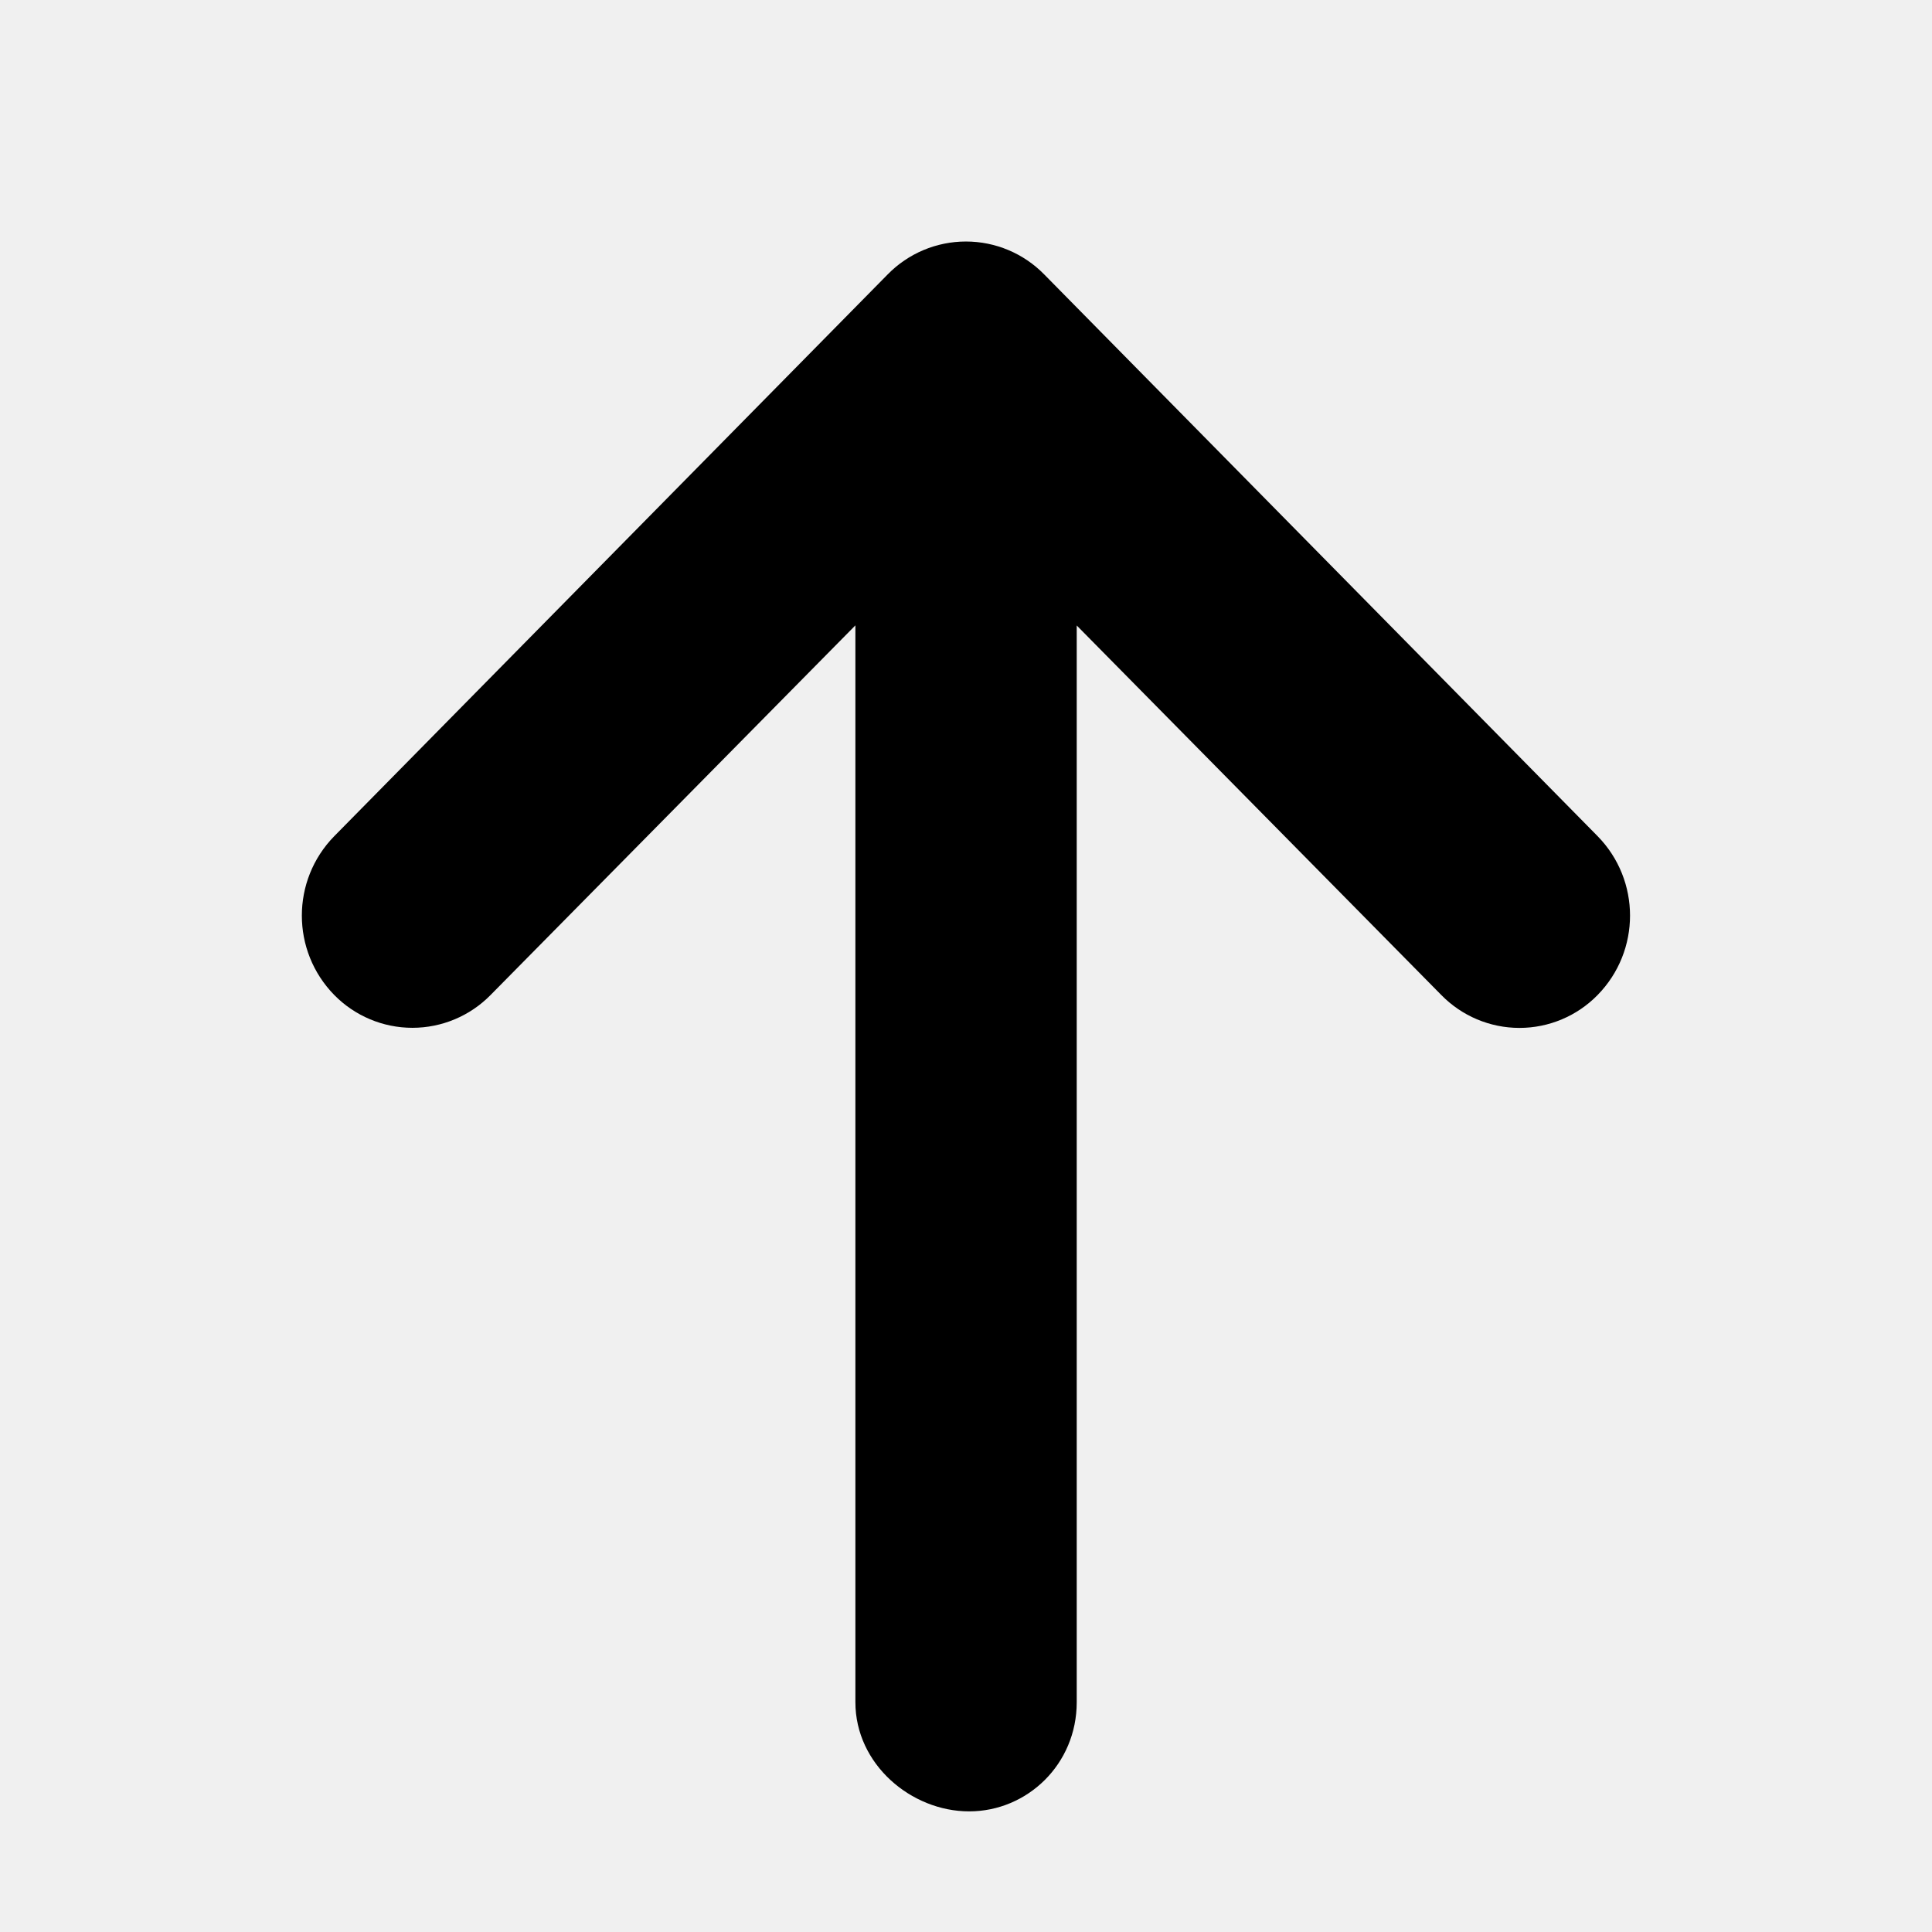
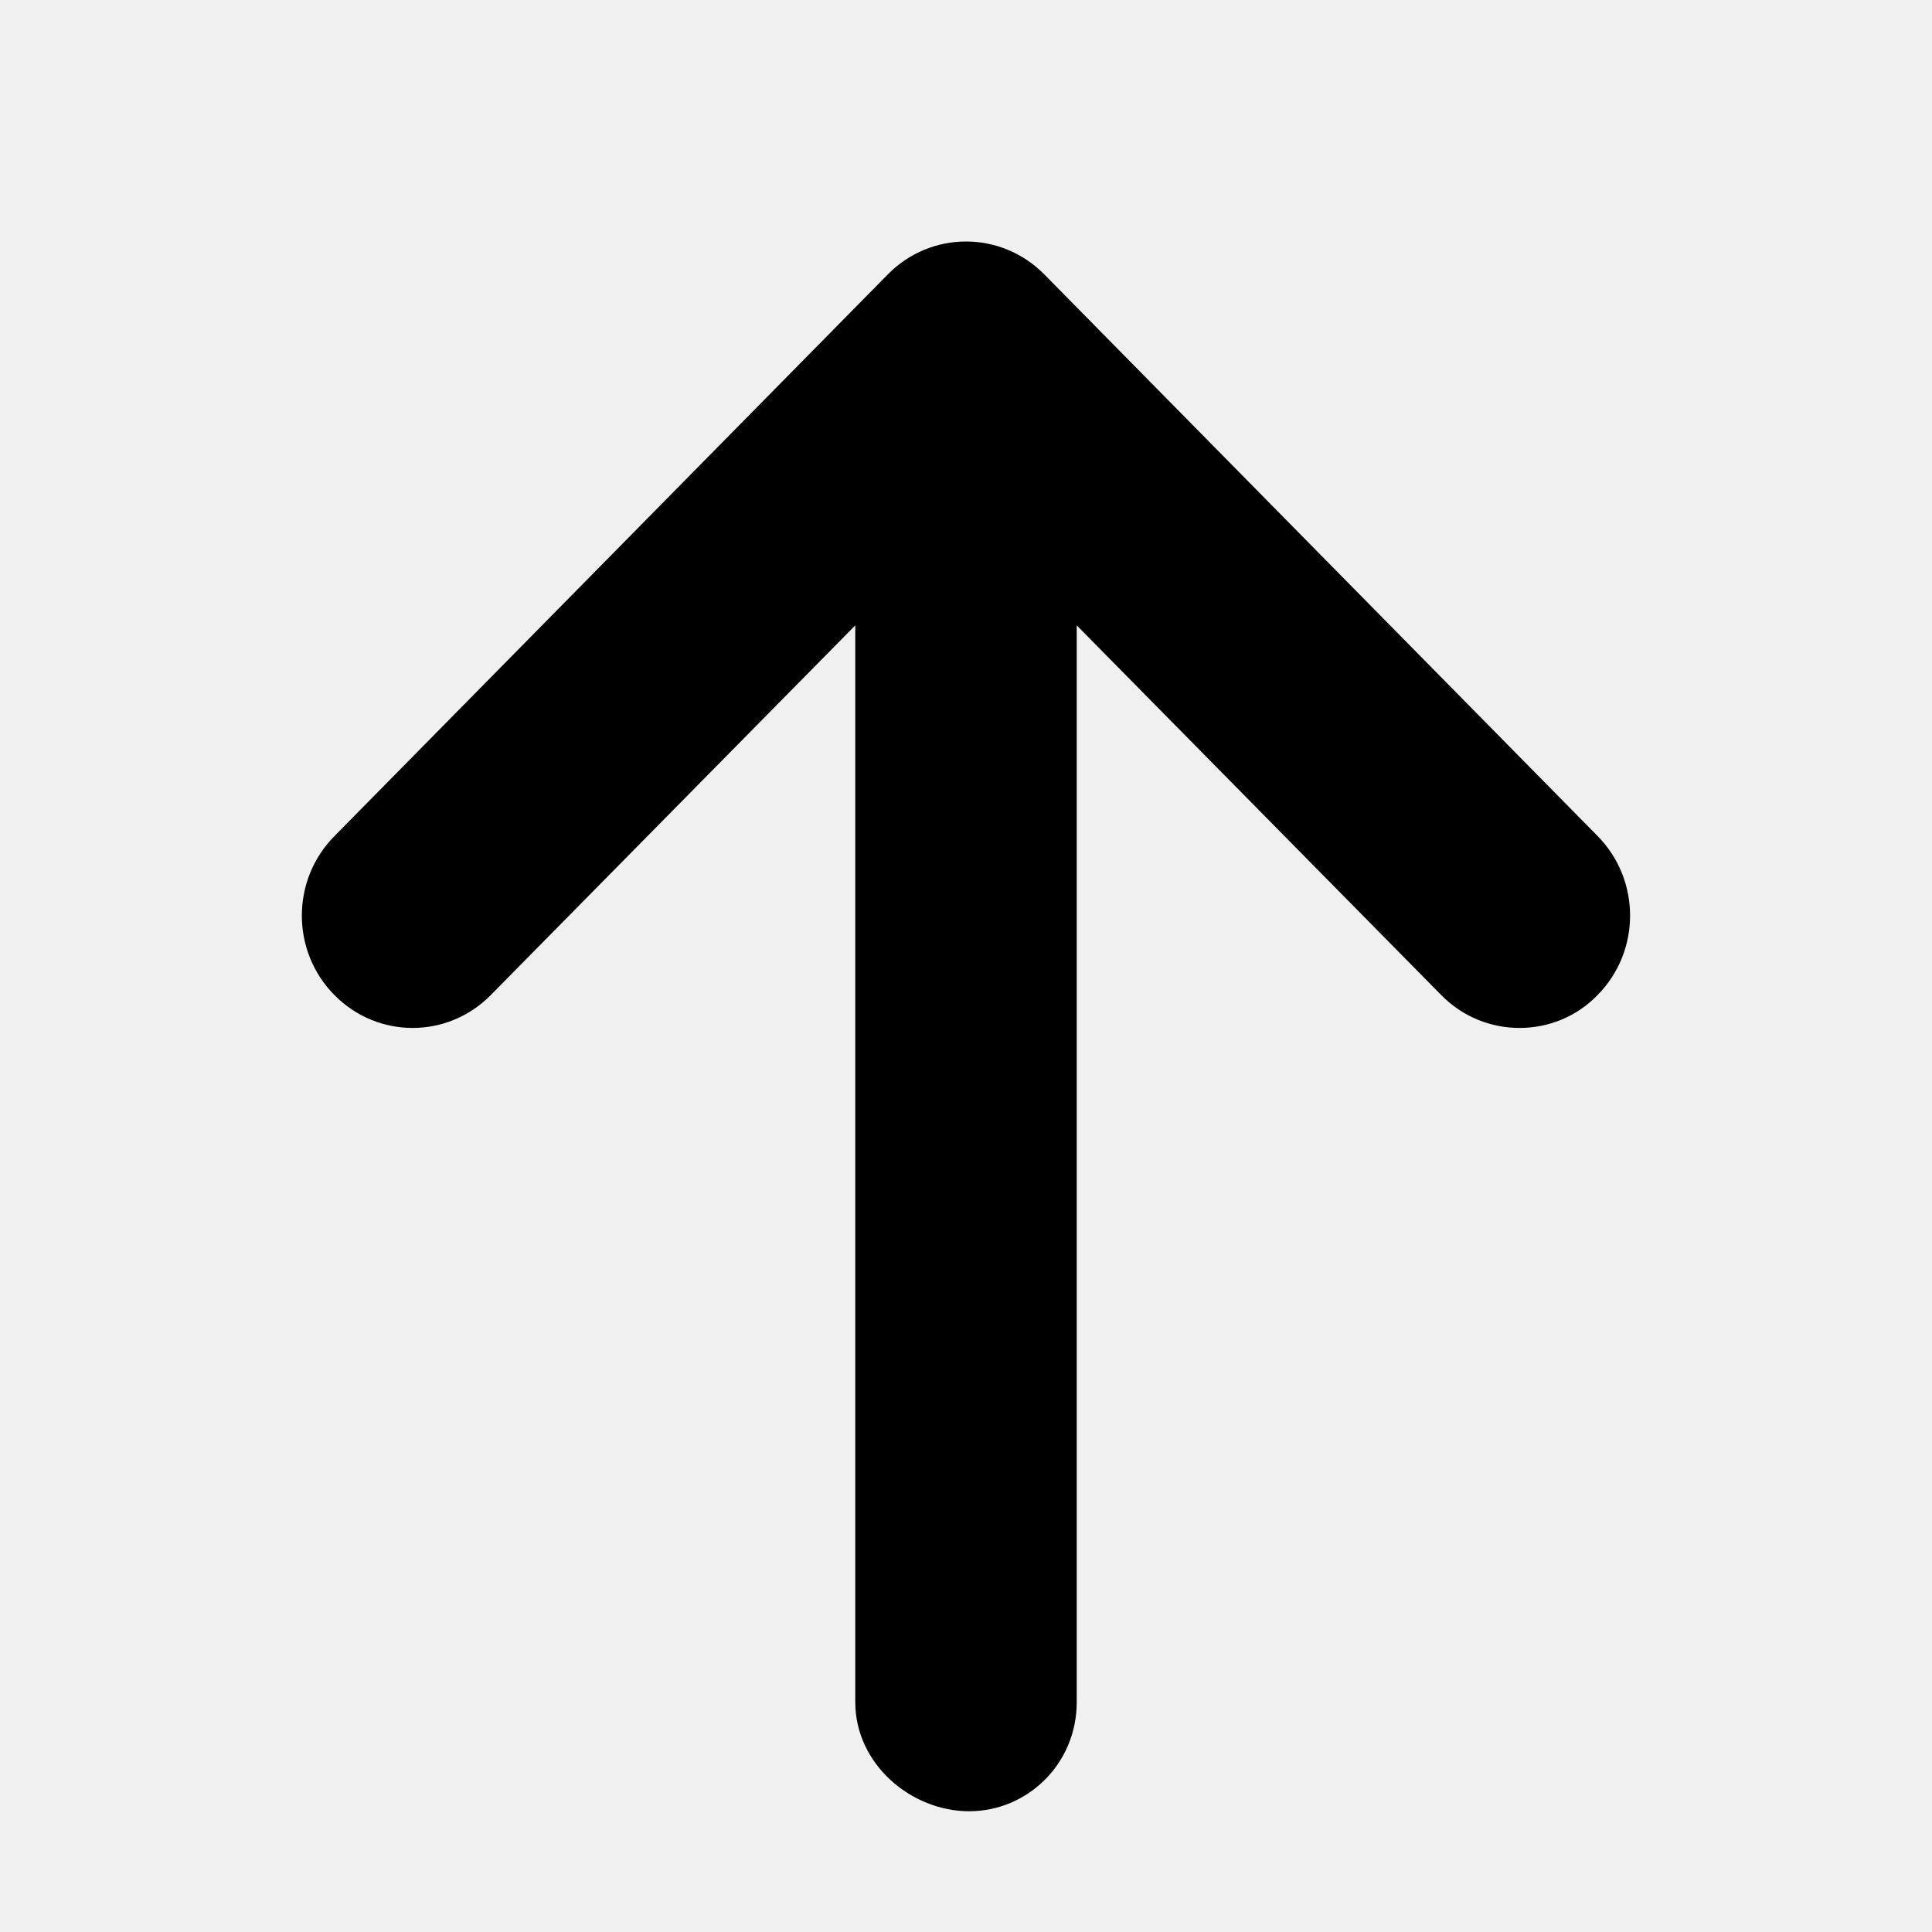
- <svg xmlns="http://www.w3.org/2000/svg" width="16" height="16" viewBox="0 0 16 16">
-   <g clip-path="url(#a)">
-     <path d="M13.231 8.24a.905.905 0 0 1-1.295 0L8.917 5.18v8.917c0 .514-.41.904-.891.904-.48 0-.942-.39-.942-.904V5.179L4.063 8.24a.907.907 0 0 1-1.295 0 .94.94 0 0 1 0-1.315l4.583-4.652a.907.907 0 0 1 1.297 0l4.583 4.652a.94.94 0 0 1 0 1.315z" />
-   </g>
-   <defs>
-     <clipPath id="a">
-       <path fill="#fff" d="M0 0h16v16H0z" />
-     </clipPath>
-   </defs>
+ <svg xmlns="http://www.w3.org/2000/svg" width="16" height="16" viewBox="0 0 16 16" fill="none">
+   <path d="M13.231 8.24C13.054 8.423 12.819 8.513 12.584 8.513C12.349 8.513 12.115 8.423 11.936 8.241L8.917 5.179V14.096C8.917 14.61 8.506 15 8.026 15C7.546 15 7.083 14.61 7.083 14.096V5.179L4.065 8.24C3.707 8.604 3.127 8.604 2.769 8.24C2.41 7.877 2.41 7.288 2.769 6.925L7.352 2.273C7.71 1.909 8.29 1.909 8.649 2.273L13.232 6.925C13.589 7.289 13.589 7.877 13.231 8.24Z" fill="black" />
</svg>
